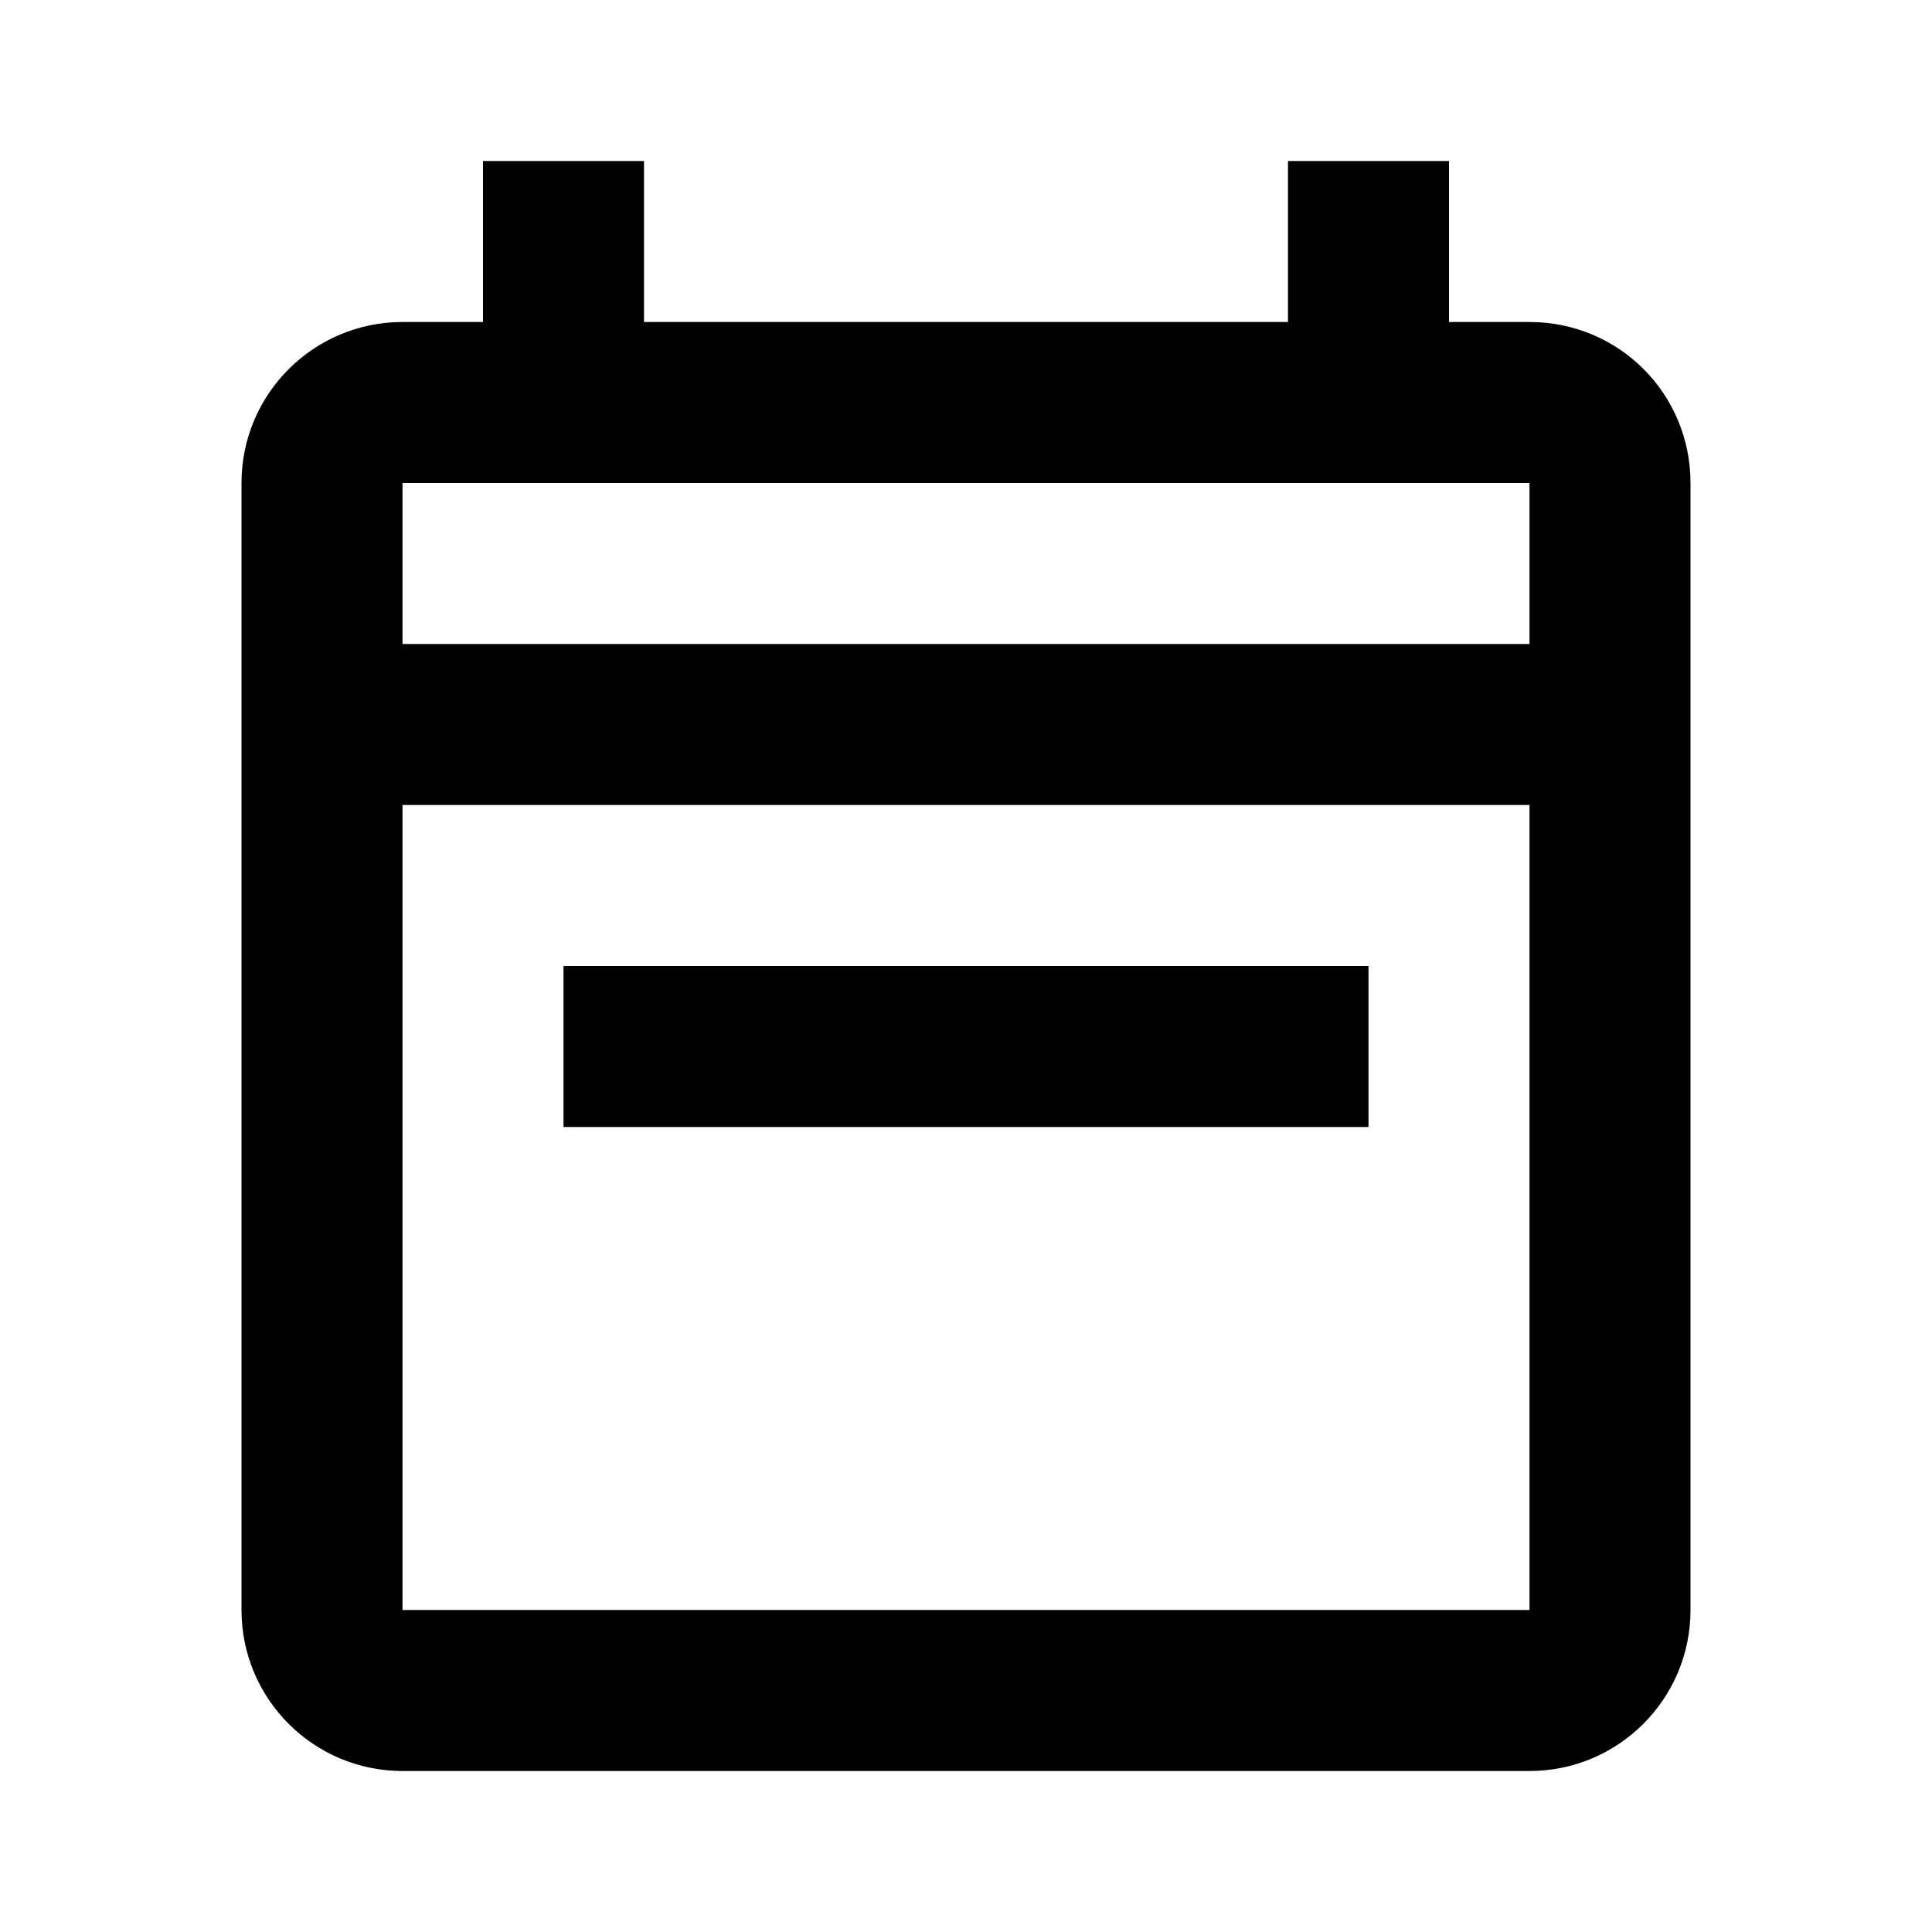
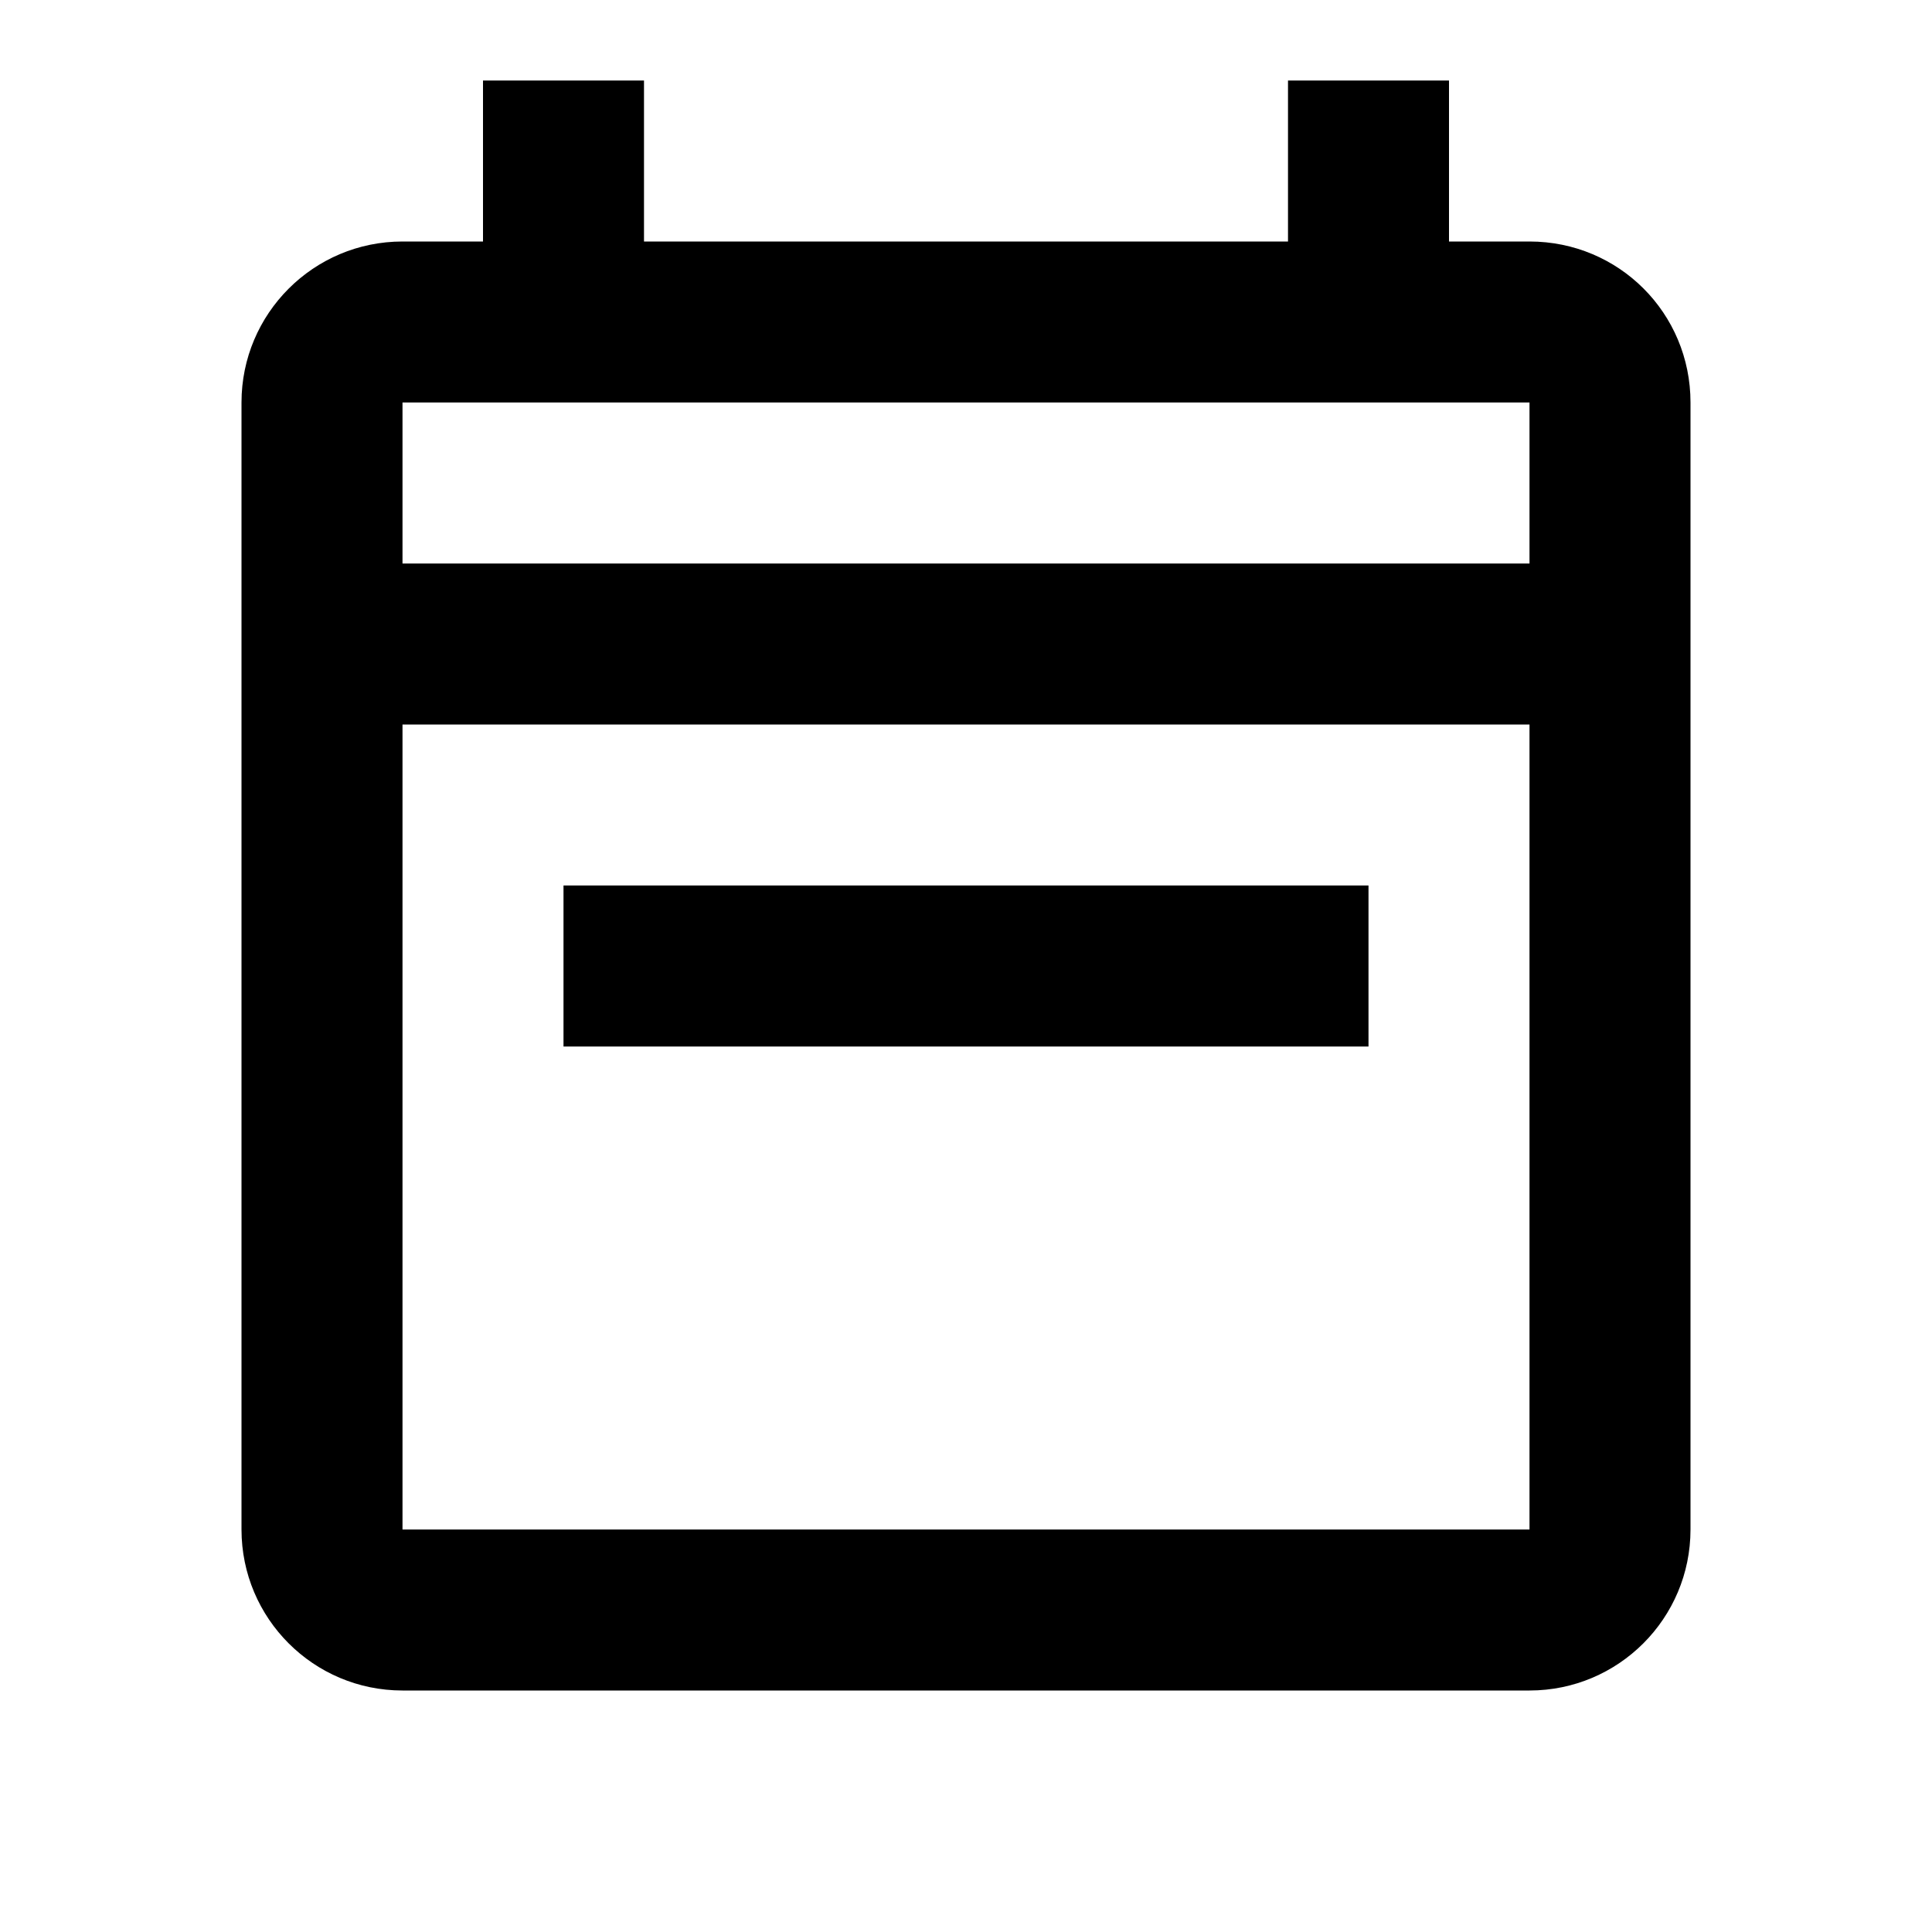
<svg xmlns="http://www.w3.org/2000/svg" viewBox="0 0 24 24">
-   <path d="M5 4h1V2h2v2h8V2h2v2h1c1.11 0 2 .89 2 2v14a2 2 0 0 1-2 2H5a2 2 0 0 1-2-2V6a2 2 0 0 1 2-2m0 16h14V10H5v10M5 8h14V6H5v2m12 4v2H7v-2h10" />
+   <path d="M5 3h1V1h2v2h8V1h2v2h1c1.11 0 2 .89 2 2v14a2 2 0 0 1-2 2H5a2 2 0 0 1-2-2V5a2 2 0 0 1 2-2m0 16h14V9H5v10M5 7h14V5H5v2m12 4v2H7v-2h10" />
</svg>
